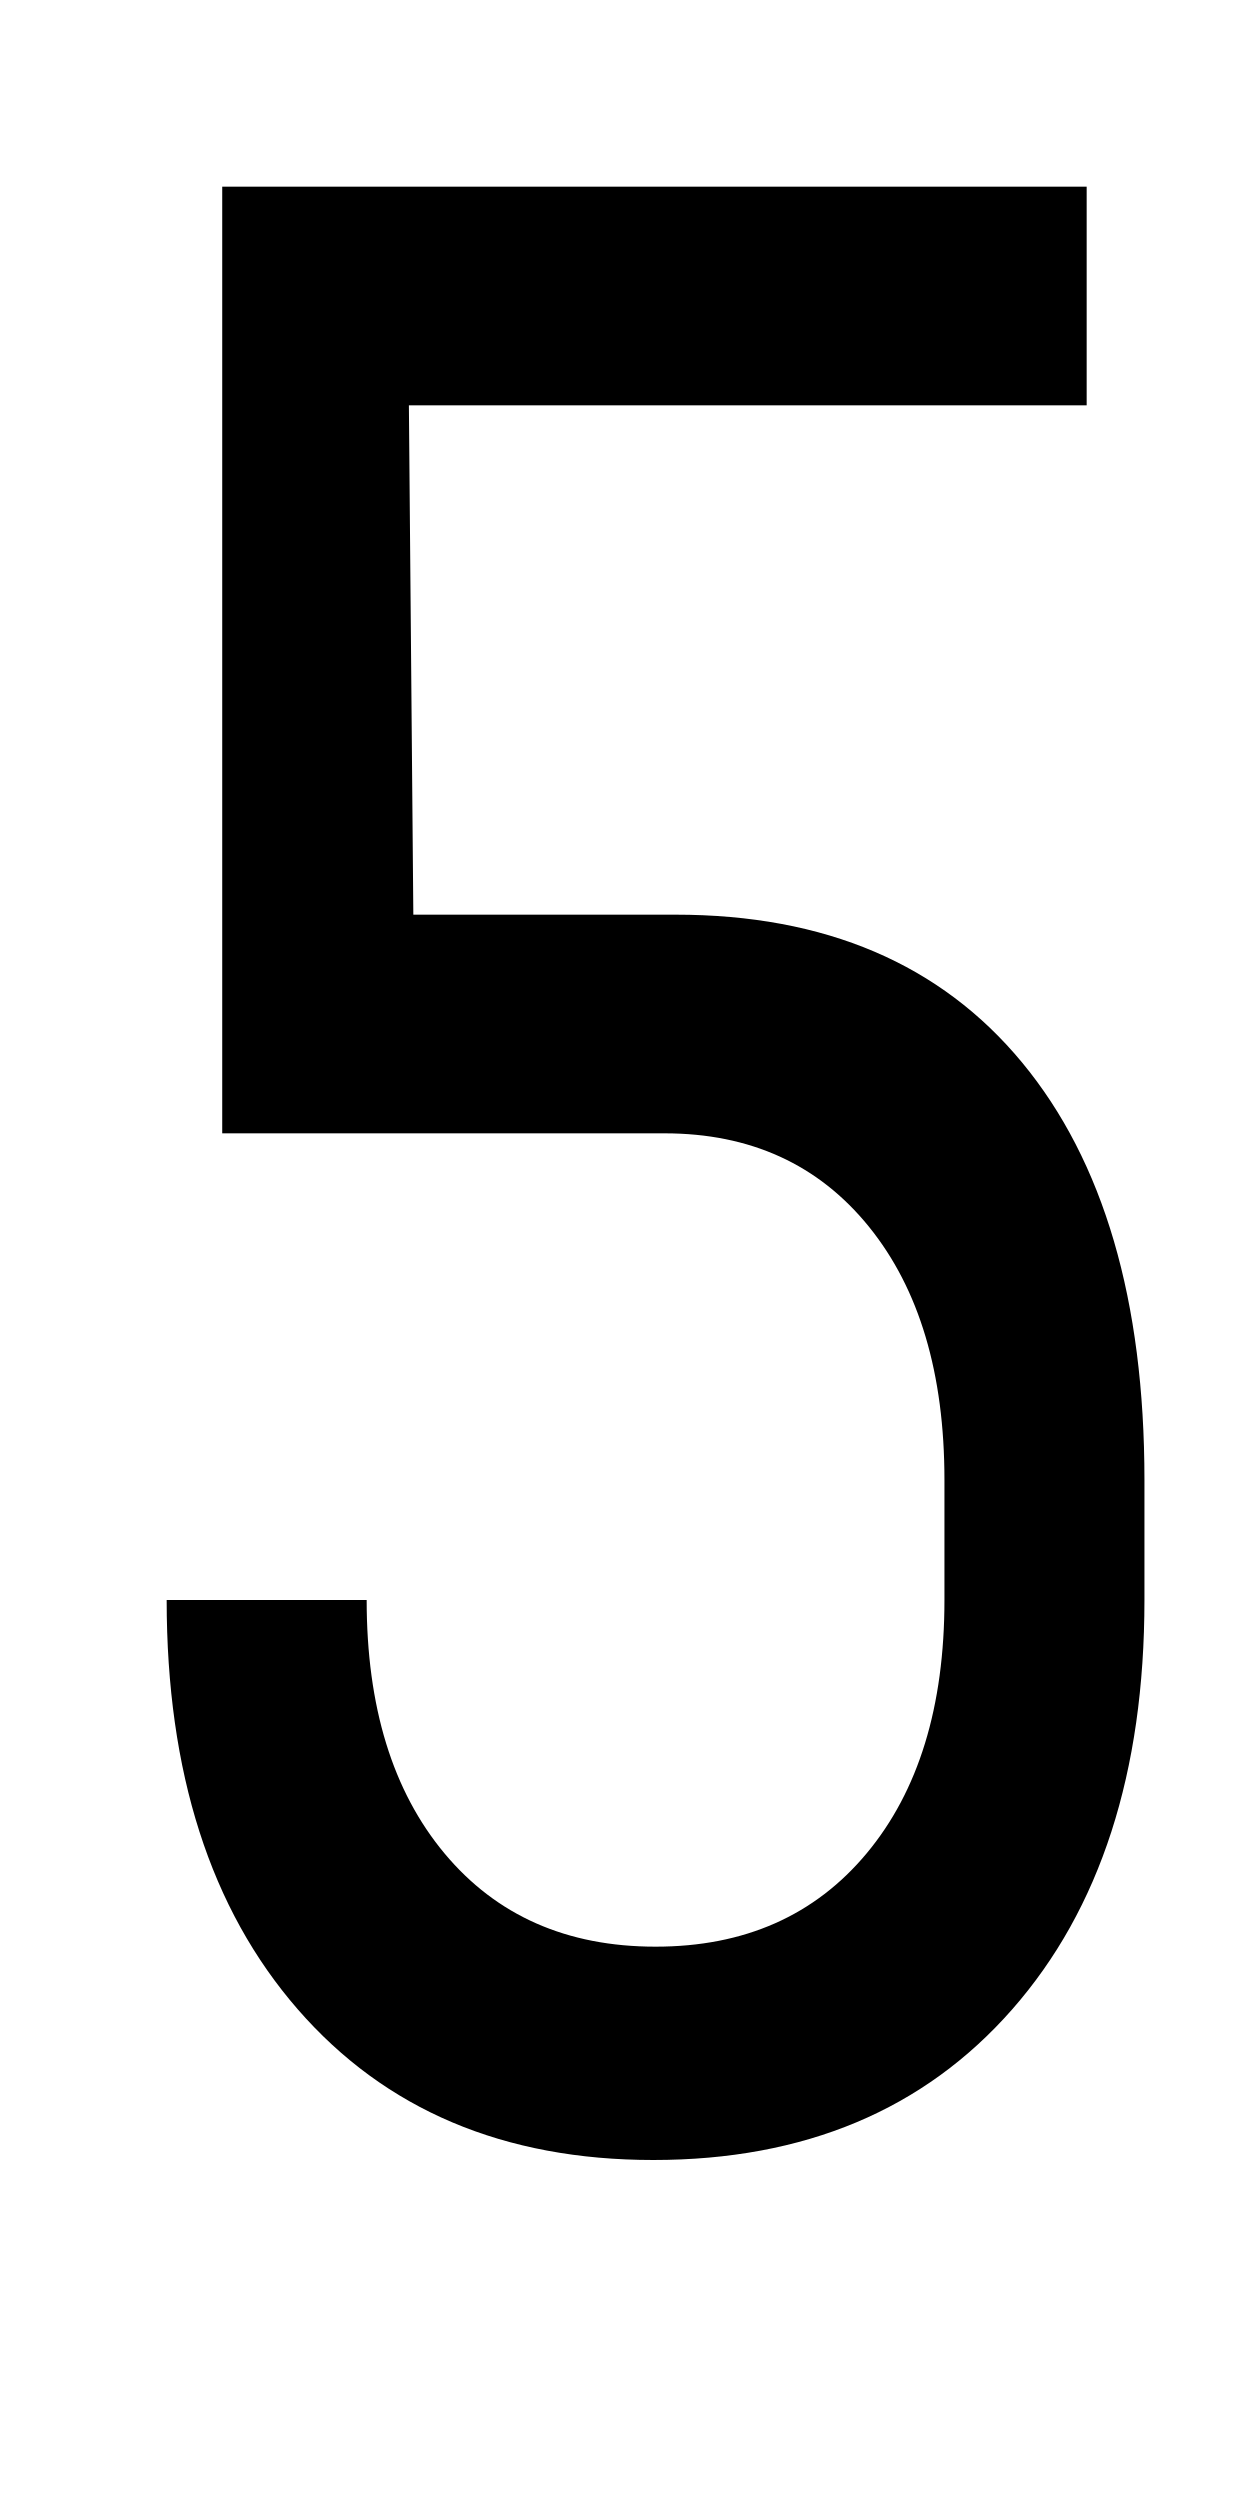
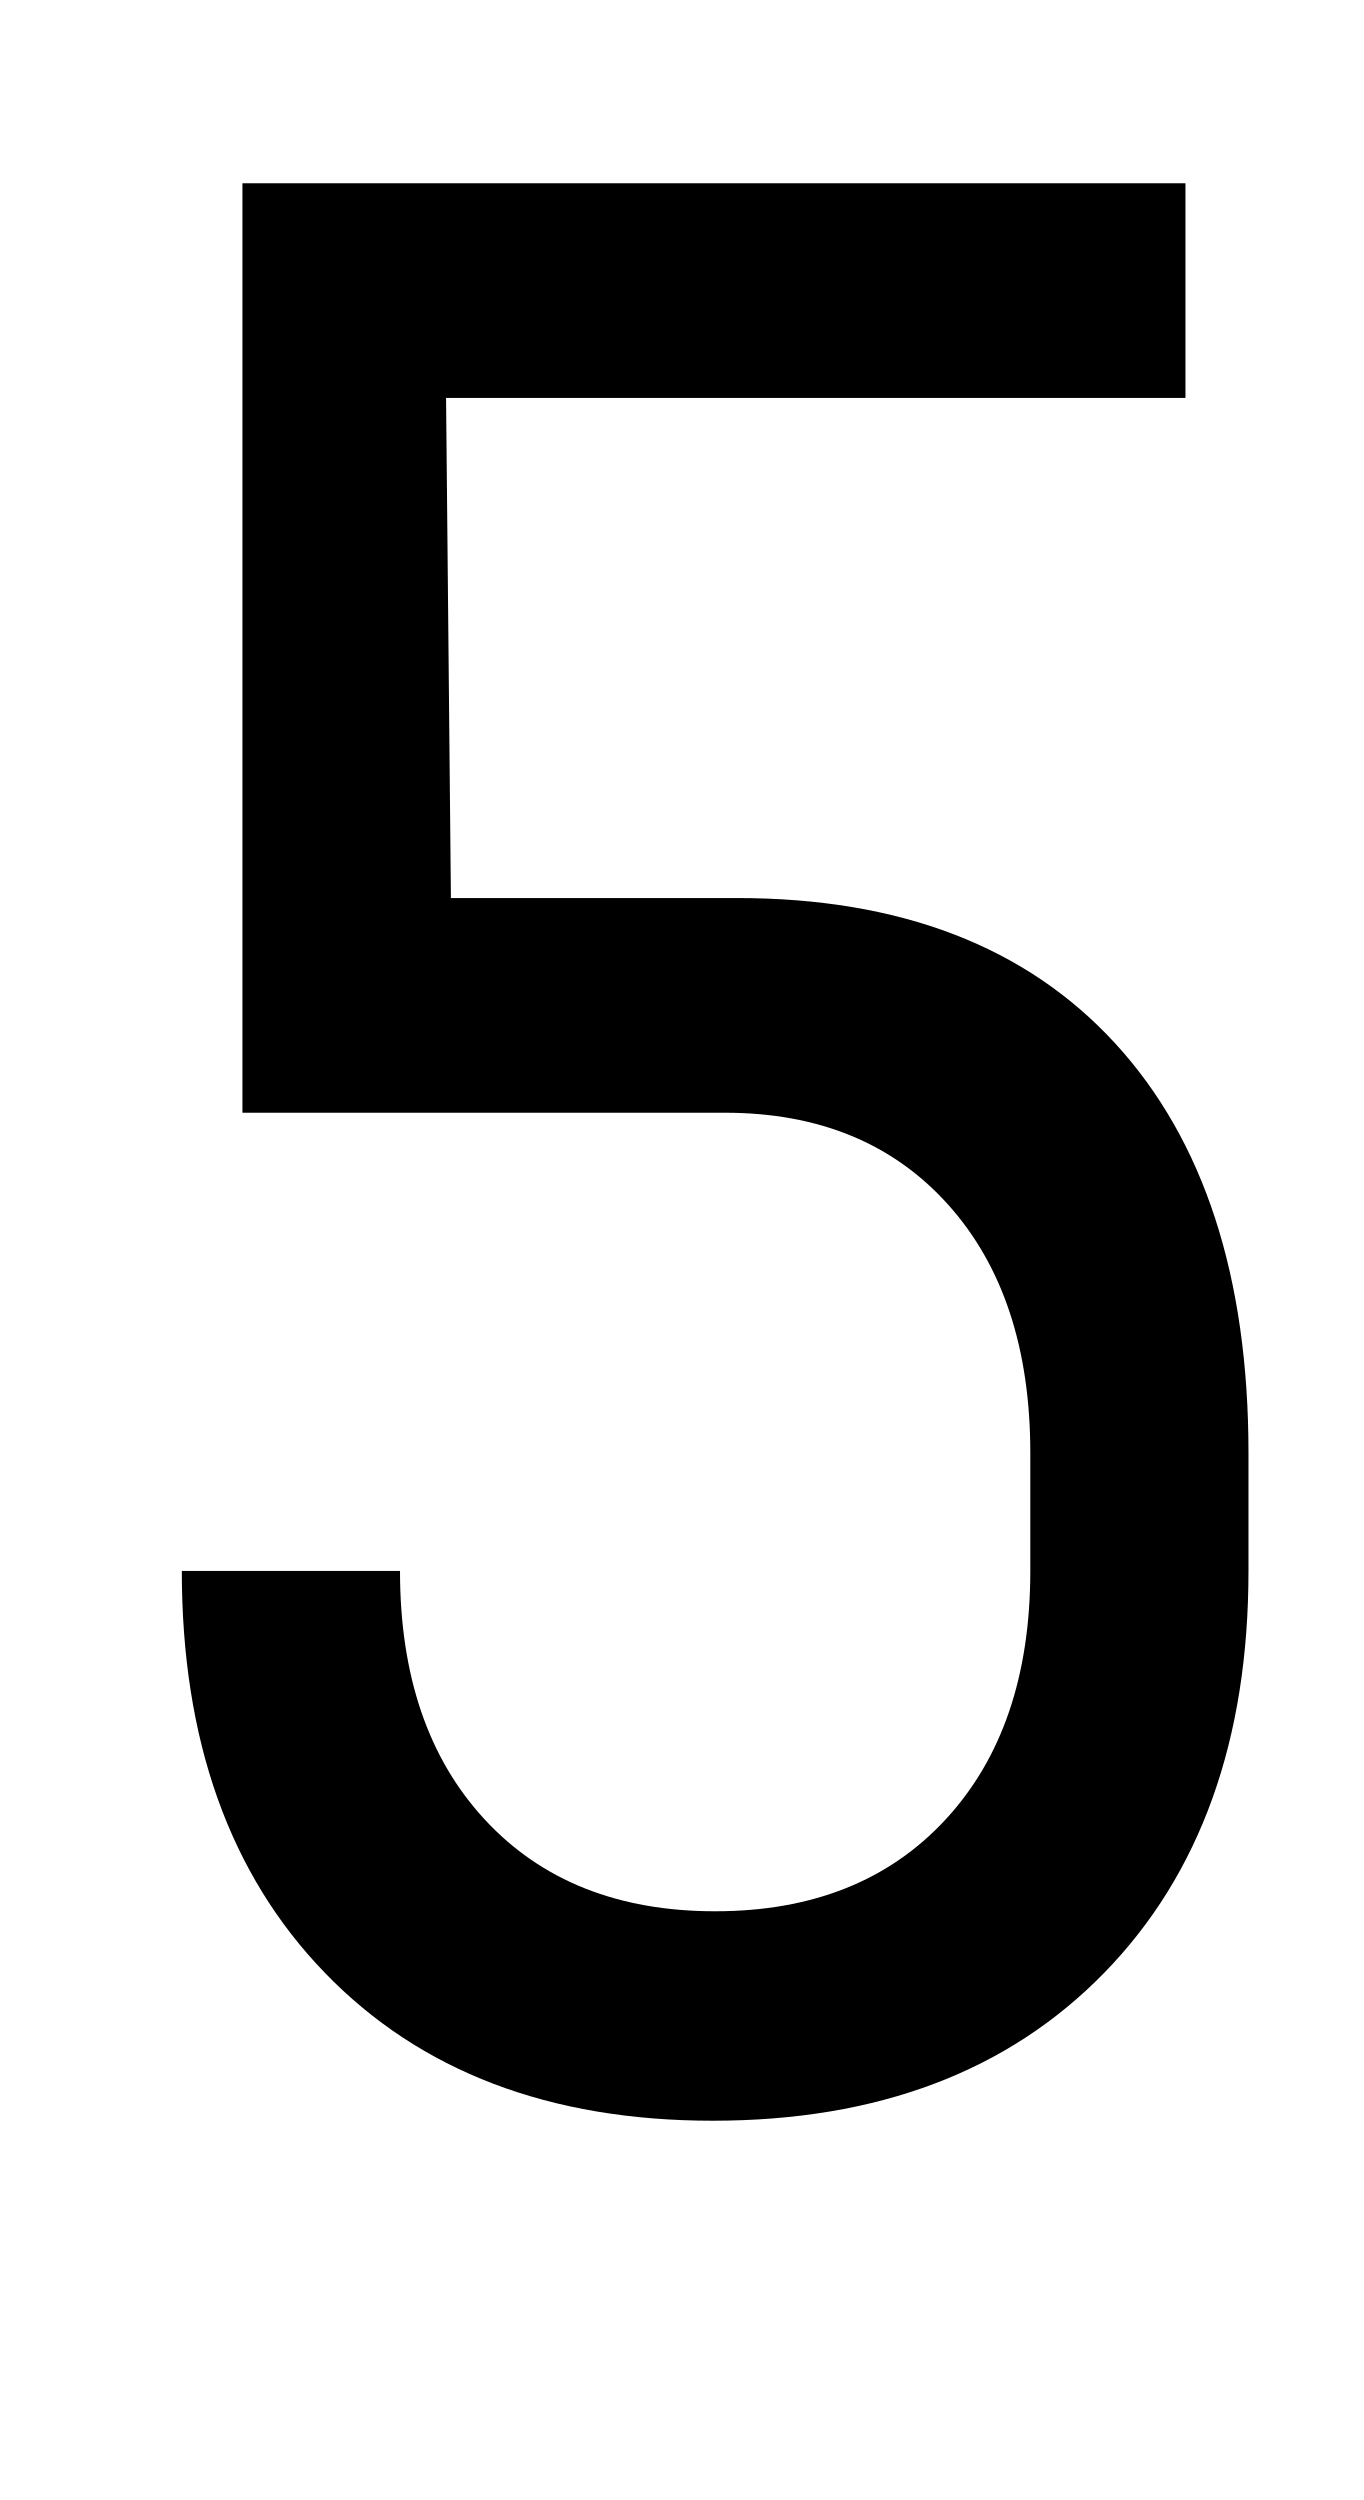
- <svg xmlns="http://www.w3.org/2000/svg" version="1.1" width="18" height="36" viewBox="0 0 18 36">
-   <g transform="translate(0,0), scale(1,1.2)">
+ <svg xmlns="http://www.w3.org/2000/svg" version="1.1" width="18" height="33" viewBox="0 0 18 33">
+   <g transform="translate(0,0), scale(1,1.08)">
    <path d="M9.408 25.92q-3.232 0-5.12-1.808t-1.888-4.912h2.88q0 1.92 1.12 3.040t3.040 1.12 3.040-1.12 1.12-3.040v-1.44q0-1.92-1.088-3.040t-2.944-1.12h-6.368v-11.36h12.448v2.624h-9.76l0.064 6.112h3.776q3.232 0 4.992 1.776t1.76 5.008v1.44q0 3.104-1.904 4.912t-5.168 1.808z" />
  </g>
</svg>
